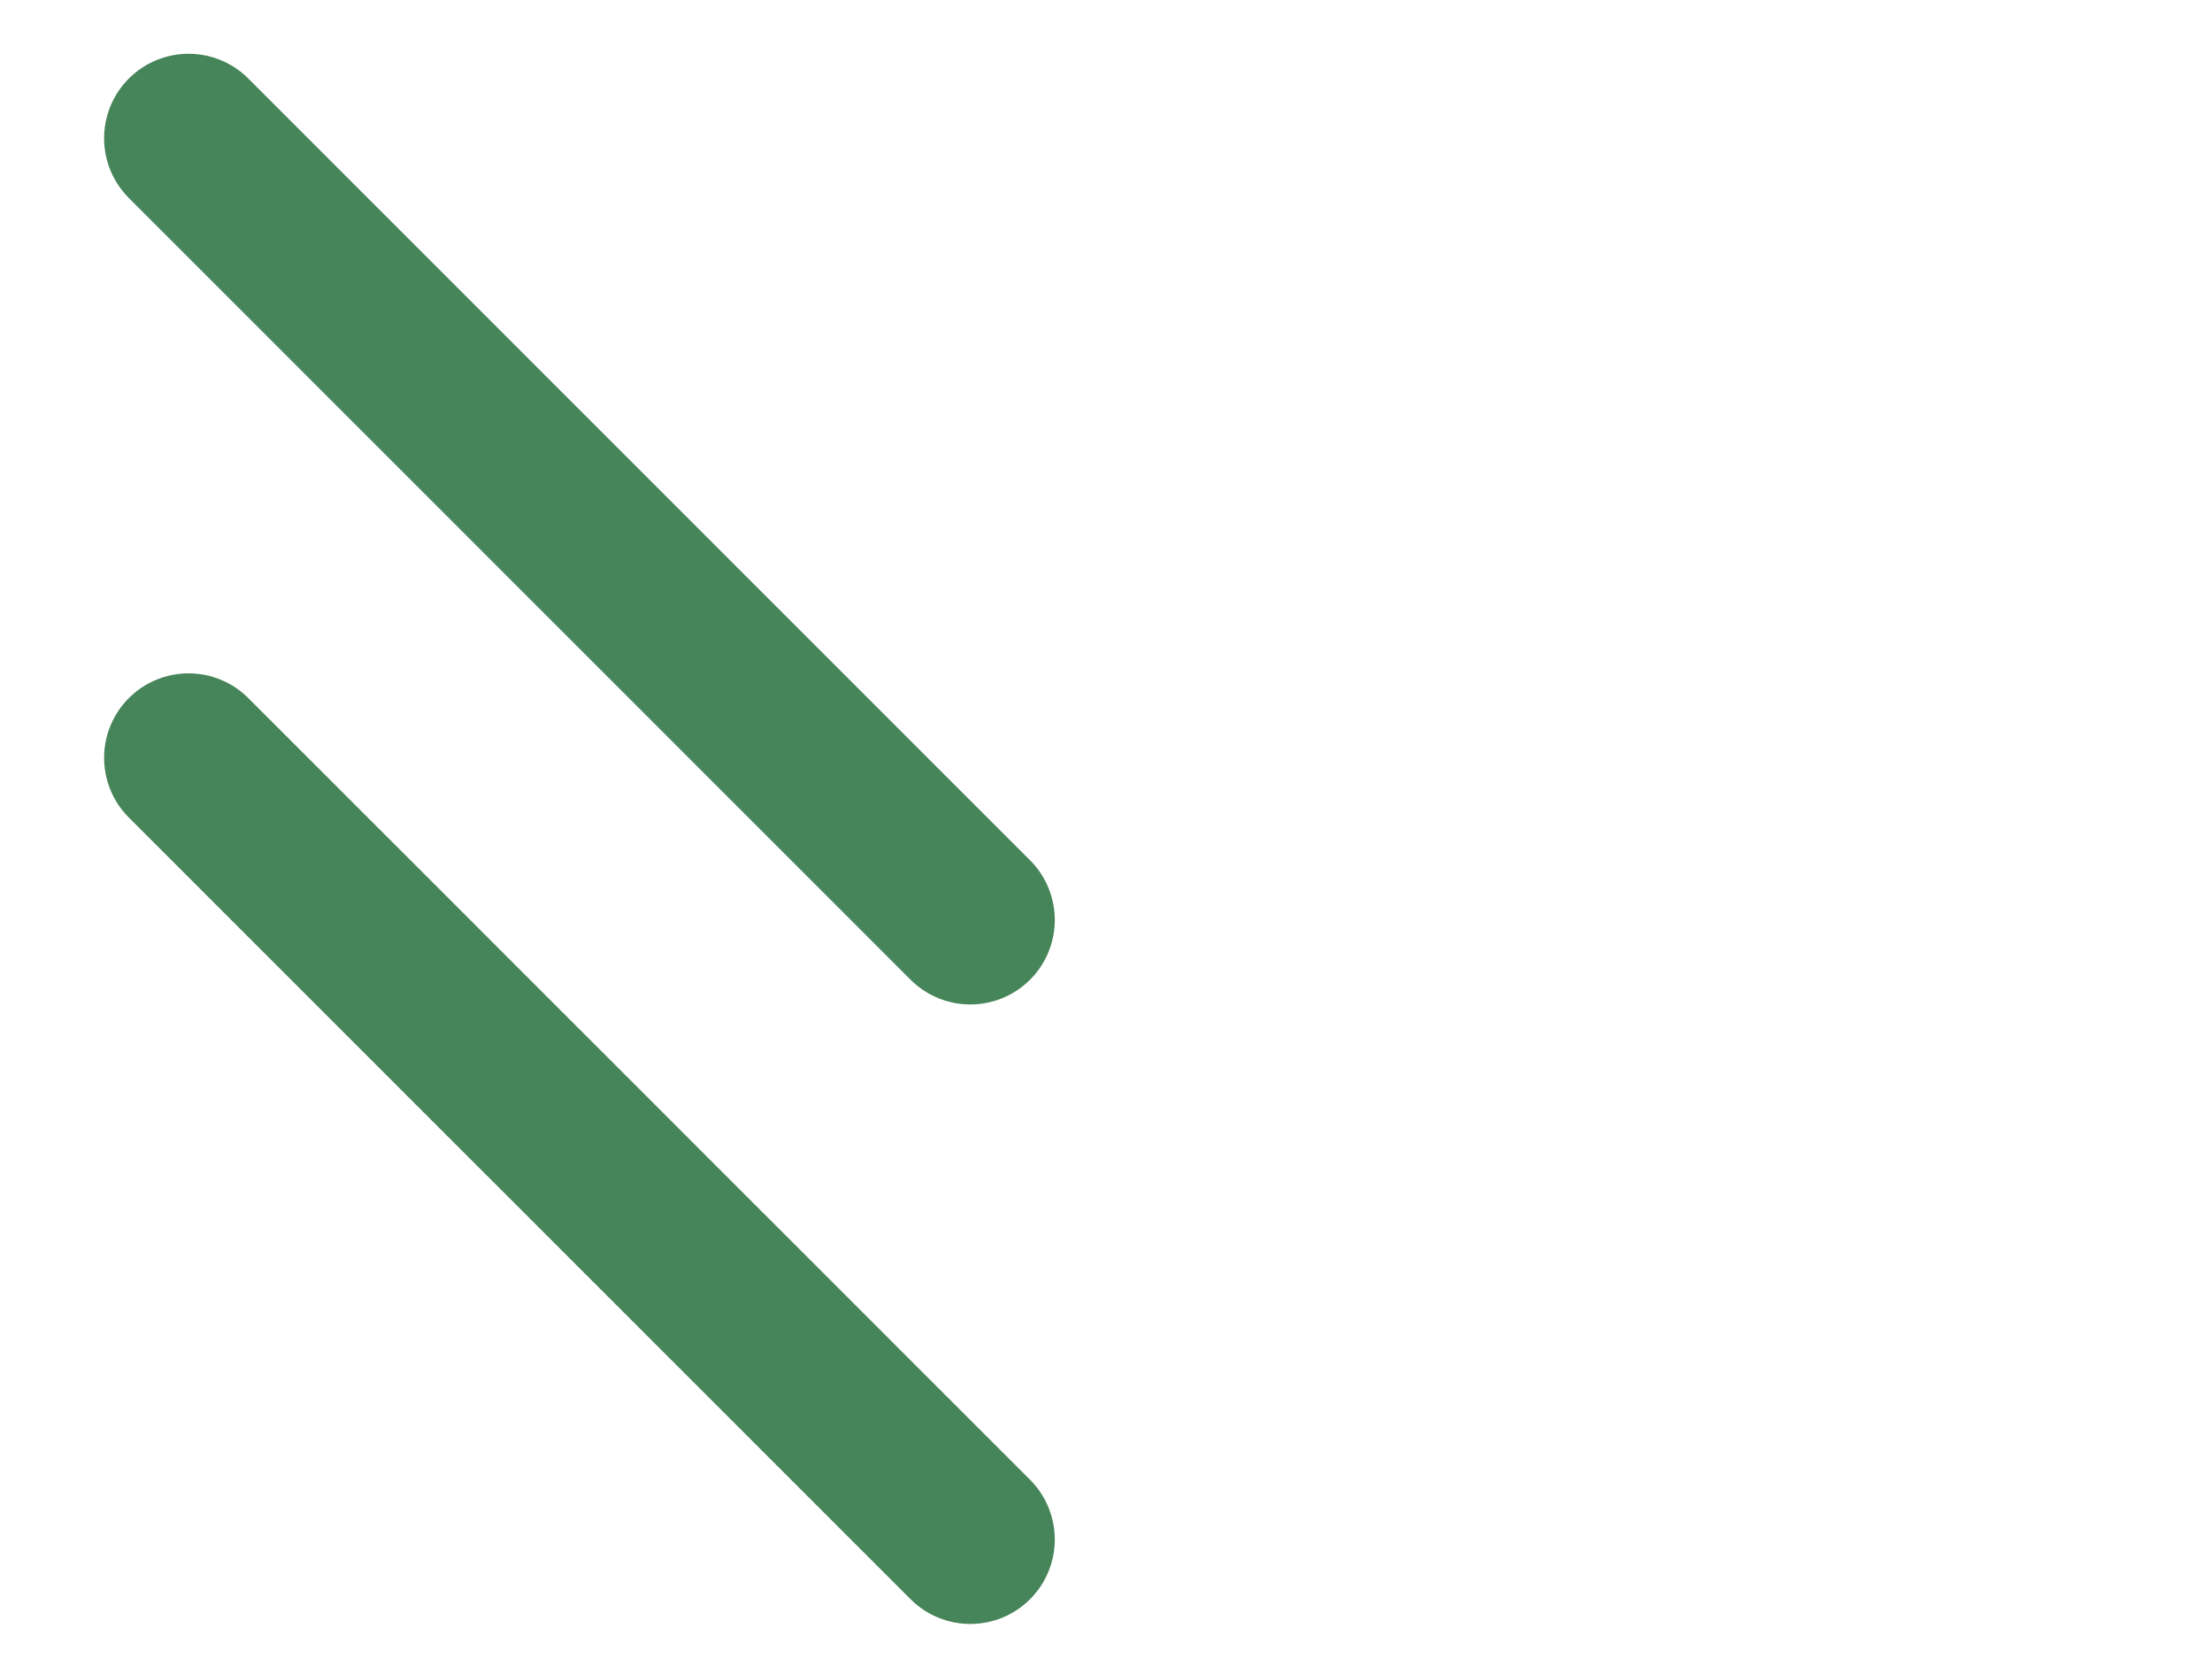
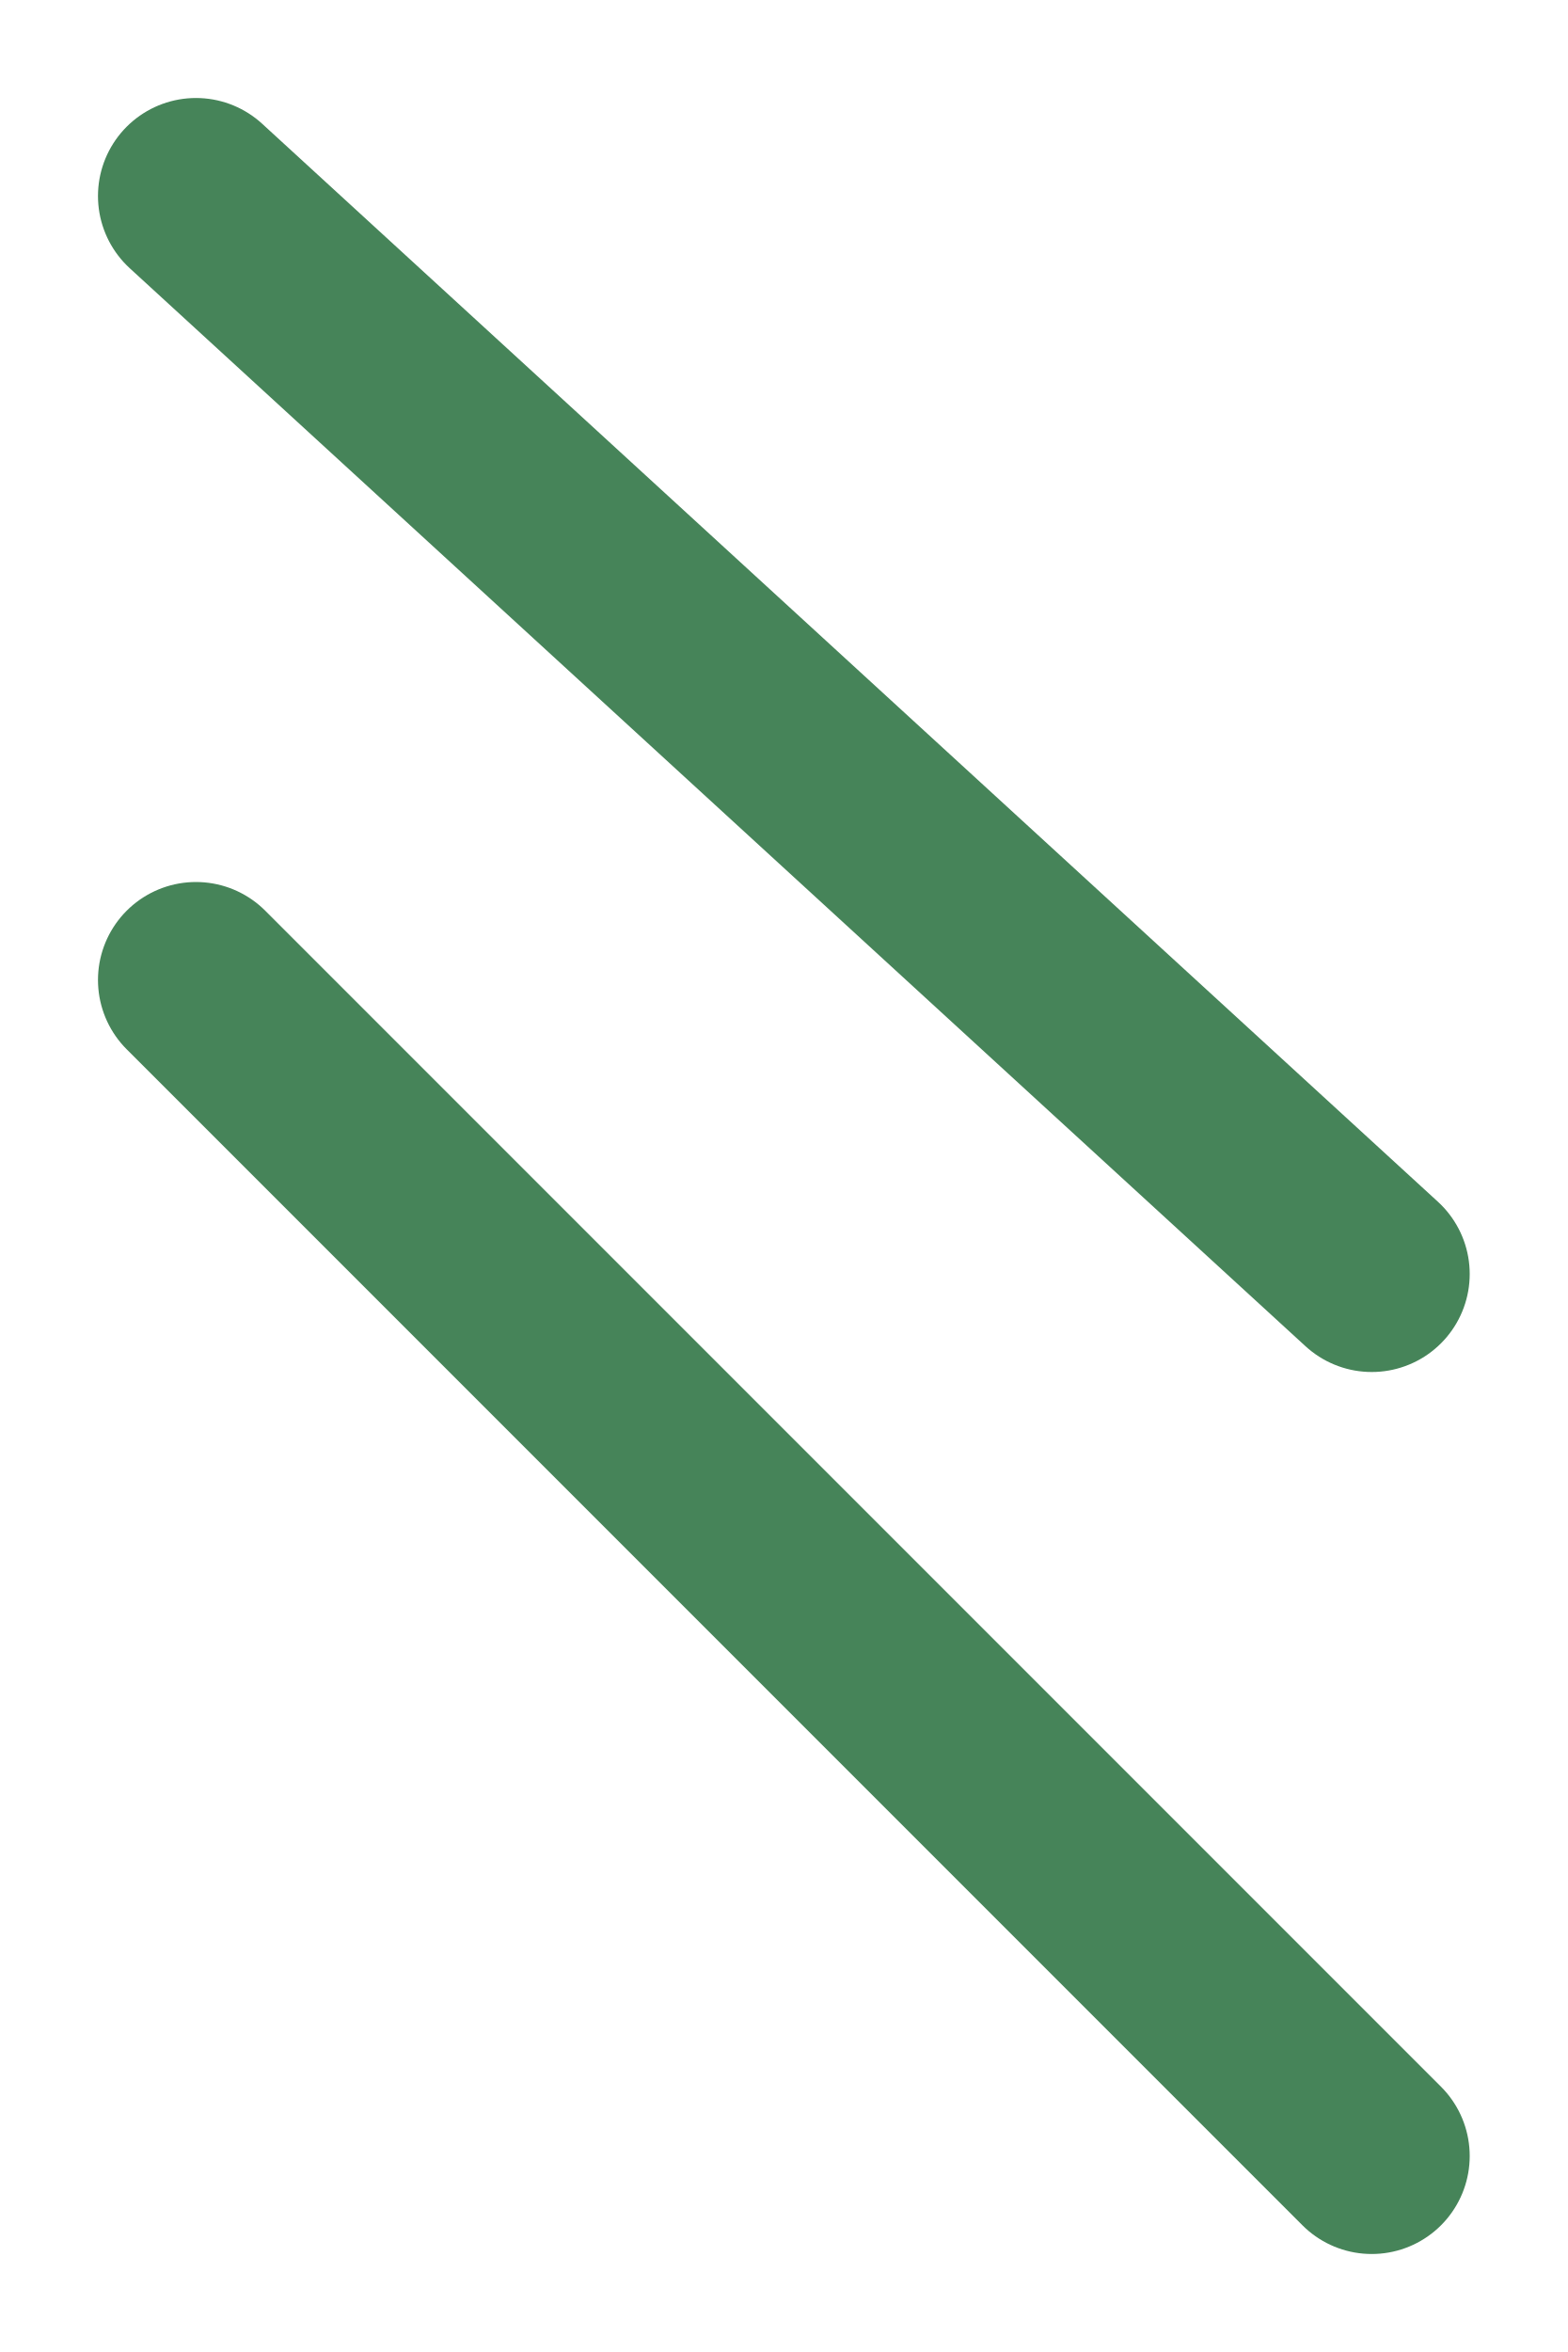
- <svg xmlns="http://www.w3.org/2000/svg" width="32" height="24" viewBox="0 0 32 24" fill="none">
-   <line x1="2.728" y1="2" x2="14.037" y2="13.309" stroke="#468459" stroke-width="2.444" stroke-linecap="round" />
-   <line x1="2.728" y1="10.963" x2="14.037" y2="22.271" stroke="#468459" stroke-width="2.444" stroke-linecap="round" />
+ <svg xmlns="http://www.w3.org/2000/svg" width="16" height="24" viewBox="0 0 16 24" fill="none">
+   <line x1="2" y1="2" x2="14" y2="13" stroke="#468459" stroke-width="2" stroke-linecap="round" />
+   <line x1="2" y1="10" x2="14" y2="22" stroke="#468459" stroke-width="2" stroke-linecap="round" />
</svg>
